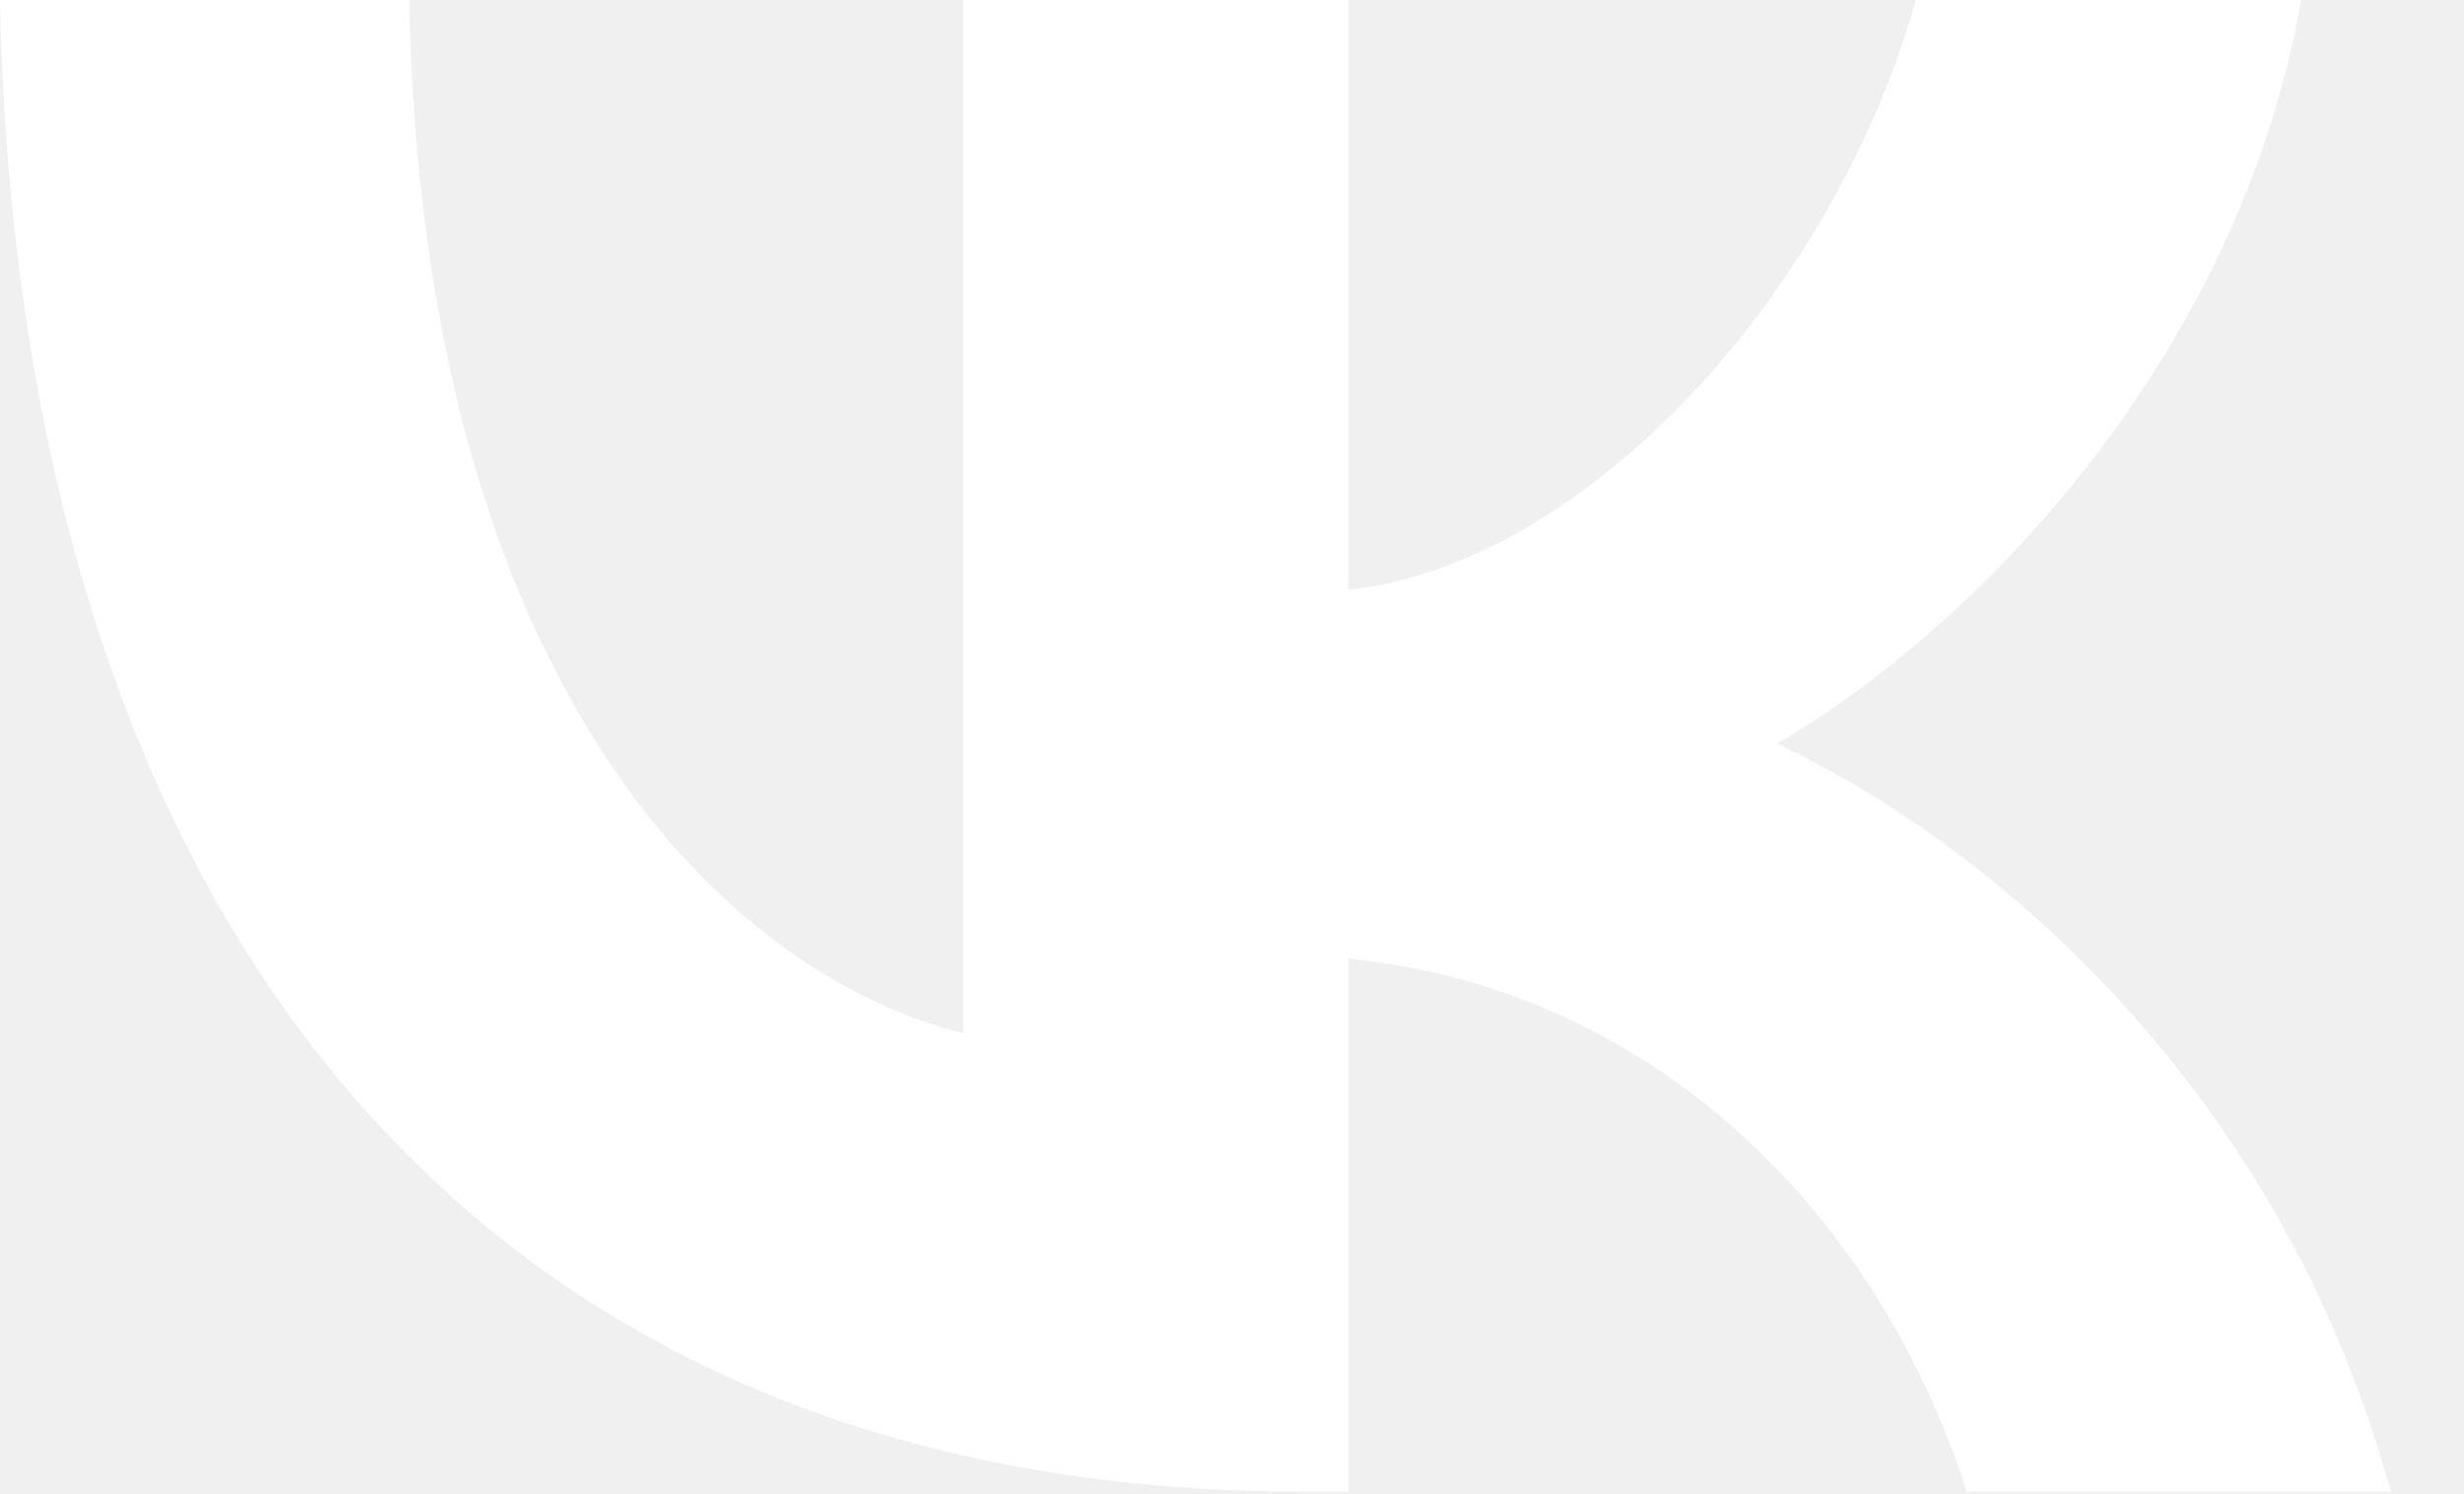
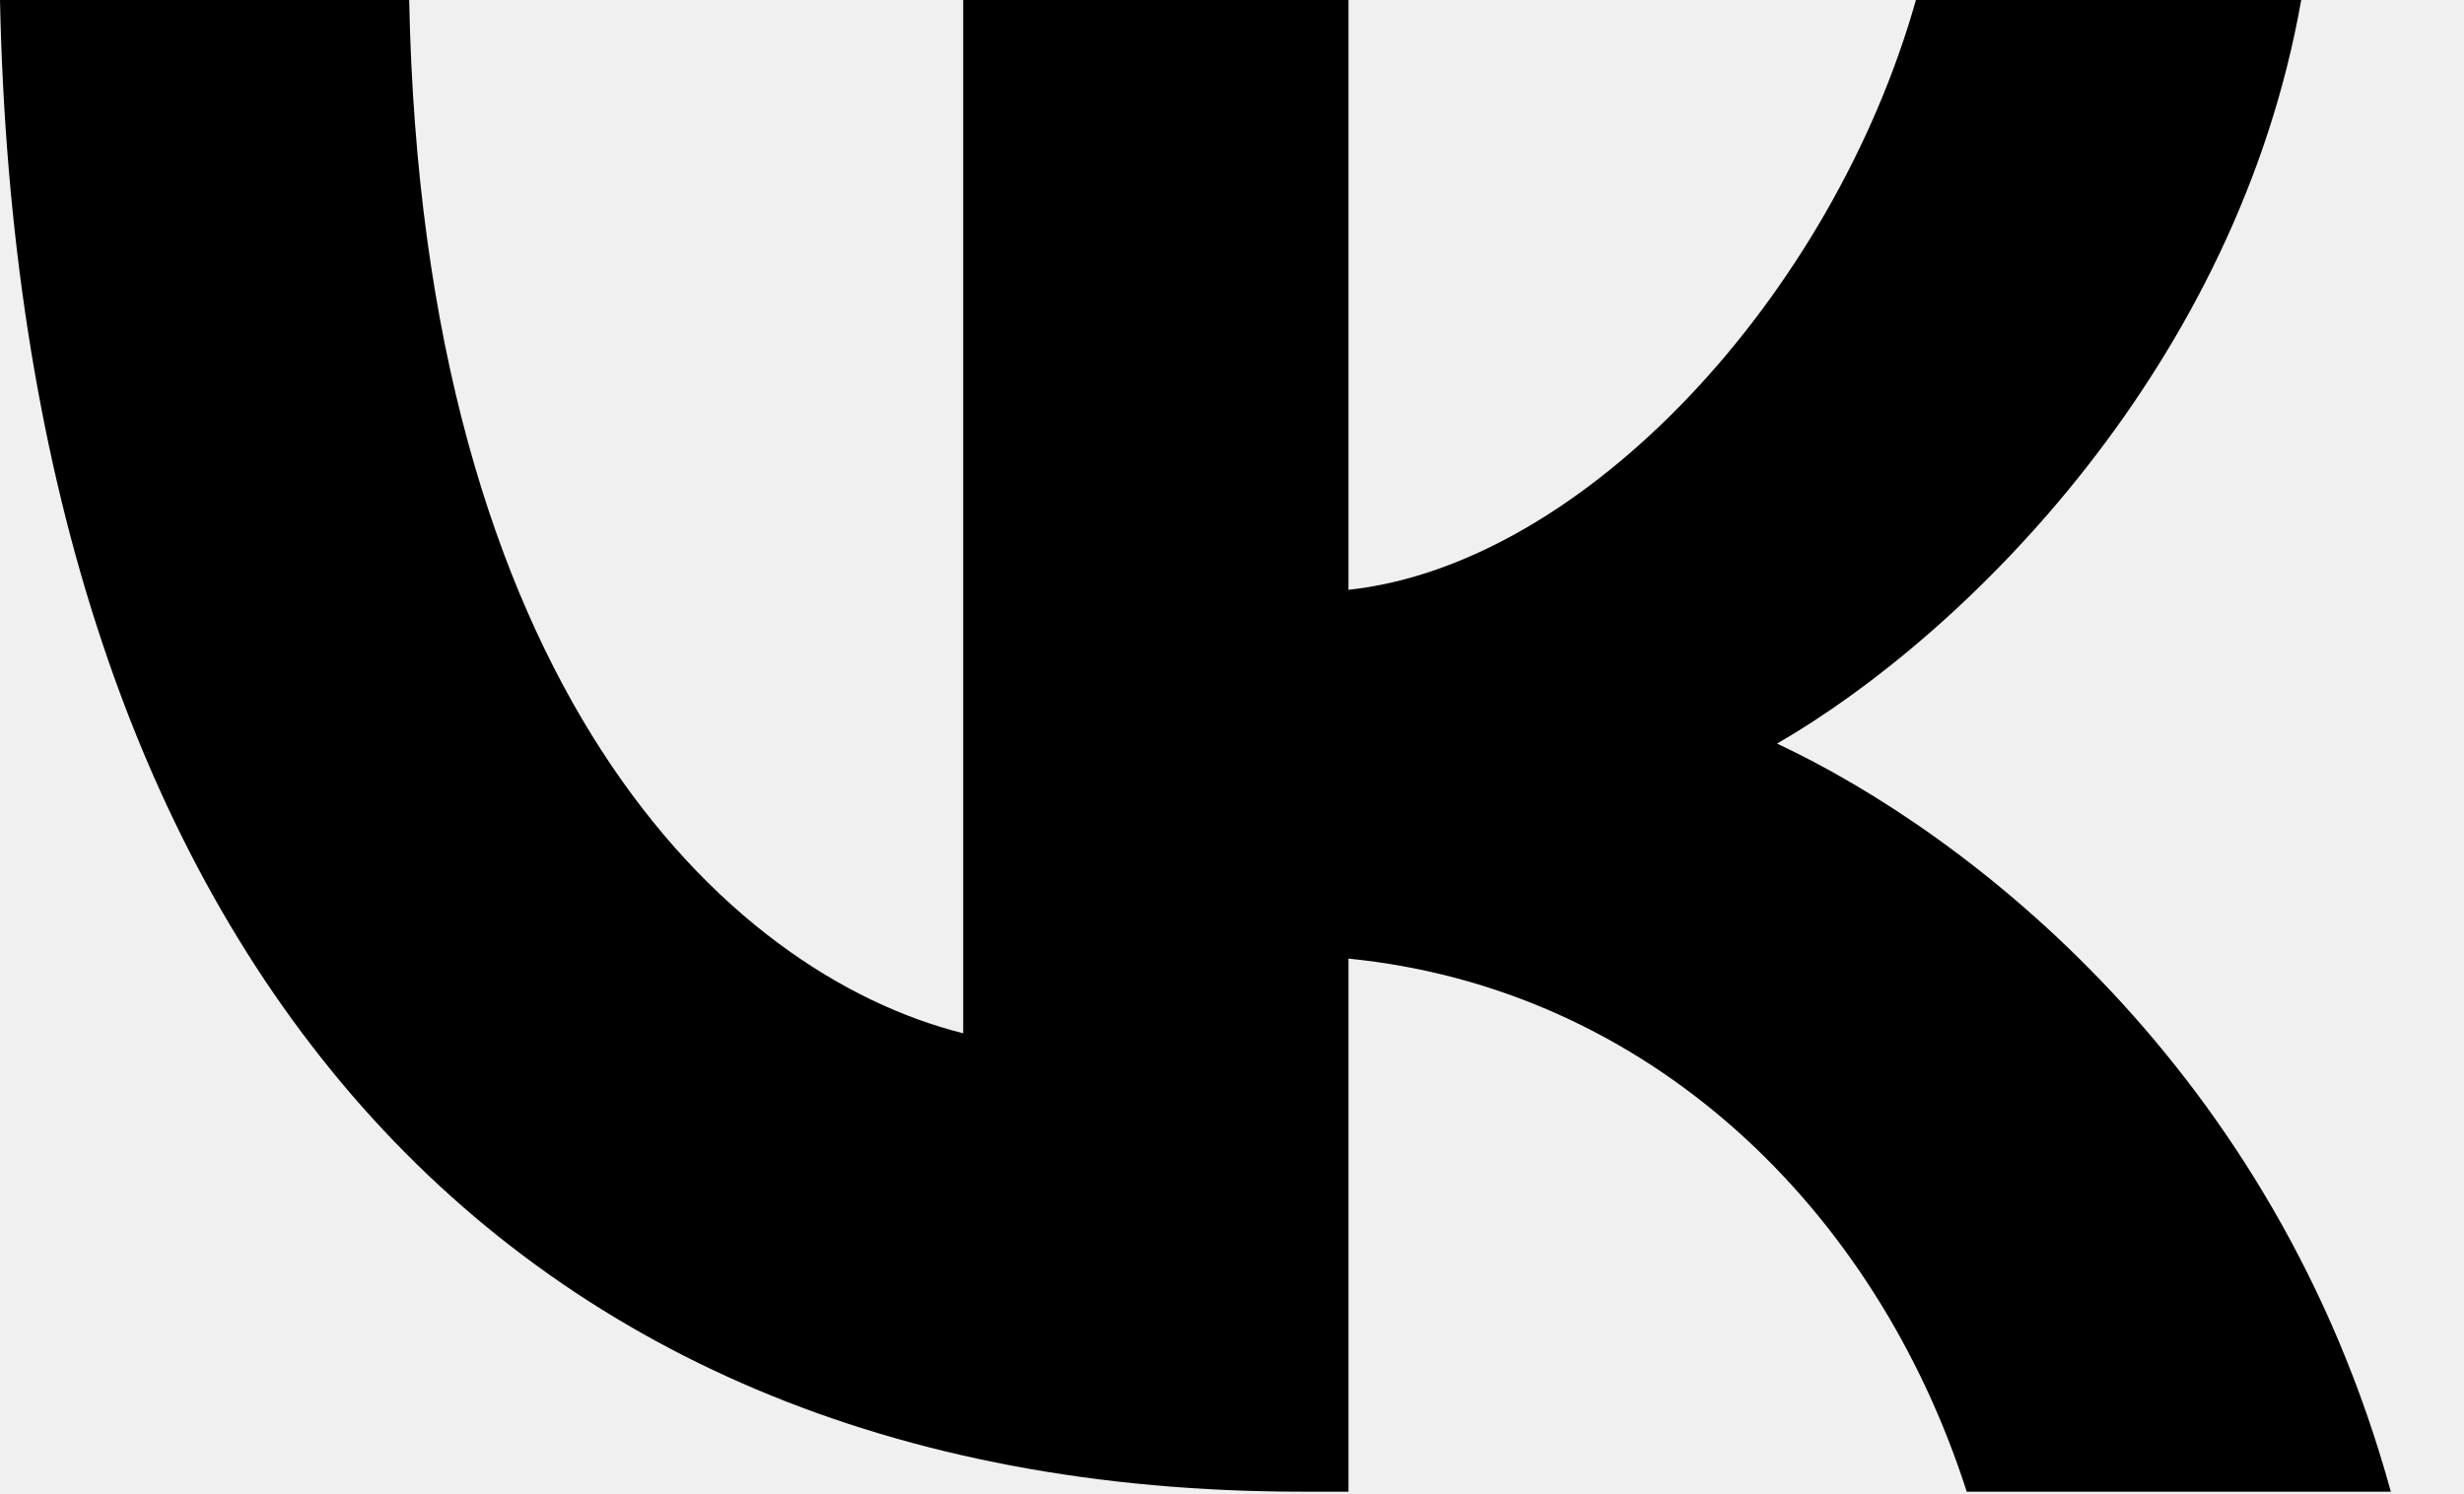
<svg xmlns="http://www.w3.org/2000/svg" width="33" height="20" viewBox="0 0 33 20" fill="none">
-   <path d="M17.44 19.98C6.5 19.98 0.26 12.48 0 0H5.48C5.66 9.16 9.7 13.04 12.9 13.84V0H18.06V7.9C21.22 7.56 24.54 3.96 25.66 0H30.82C29.96 4.88 26.36 8.48 23.8 9.96C26.36 11.16 30.46 14.3 32.02 19.98H26.34C25.12 16.18 22.08 13.24 18.06 12.84V19.98H17.44Z" fill="white" />
+   <path d="M17.44 19.98C6.5 19.98 0.26 12.48 0 0H5.48C5.66 9.16 9.7 13.04 12.9 13.84V0H18.06V7.9C21.22 7.56 24.54 3.96 25.66 0H30.82C29.96 4.88 26.36 8.48 23.8 9.96C26.36 11.16 30.46 14.3 32.02 19.98H26.34C25.12 16.18 22.08 13.24 18.06 12.84V19.98H17.44Z" fill="currentColor" />
</svg>
